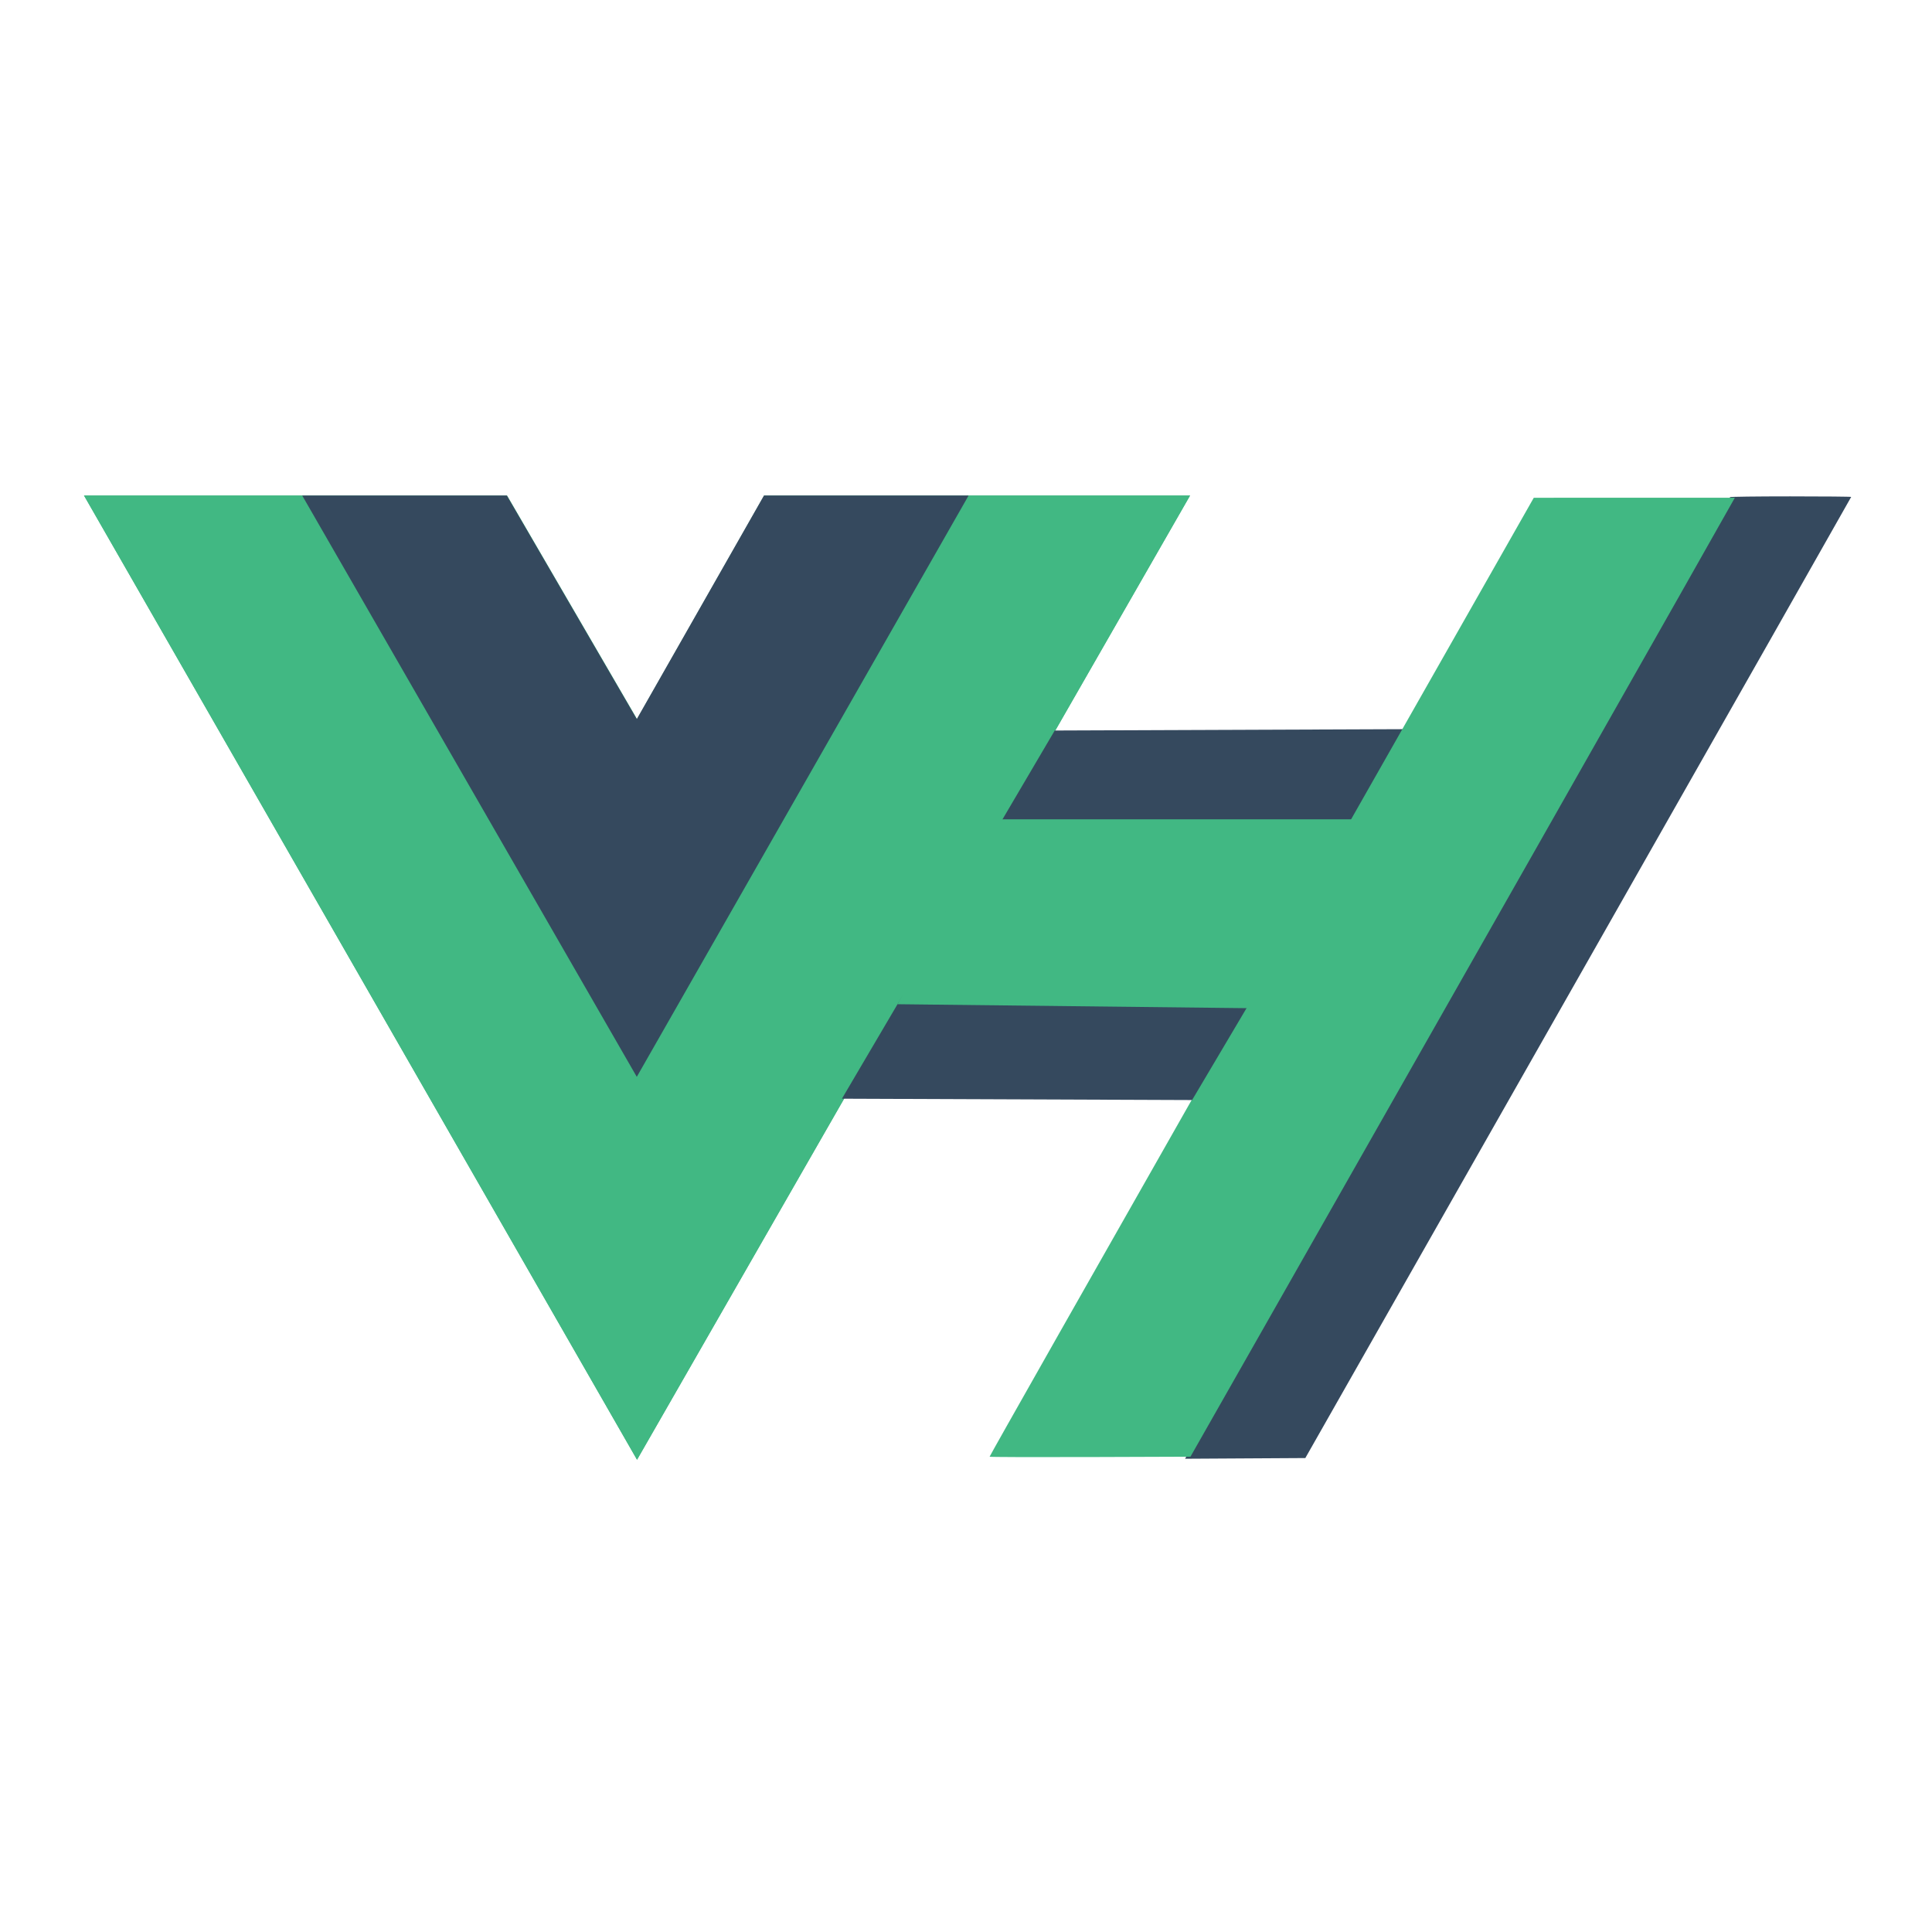
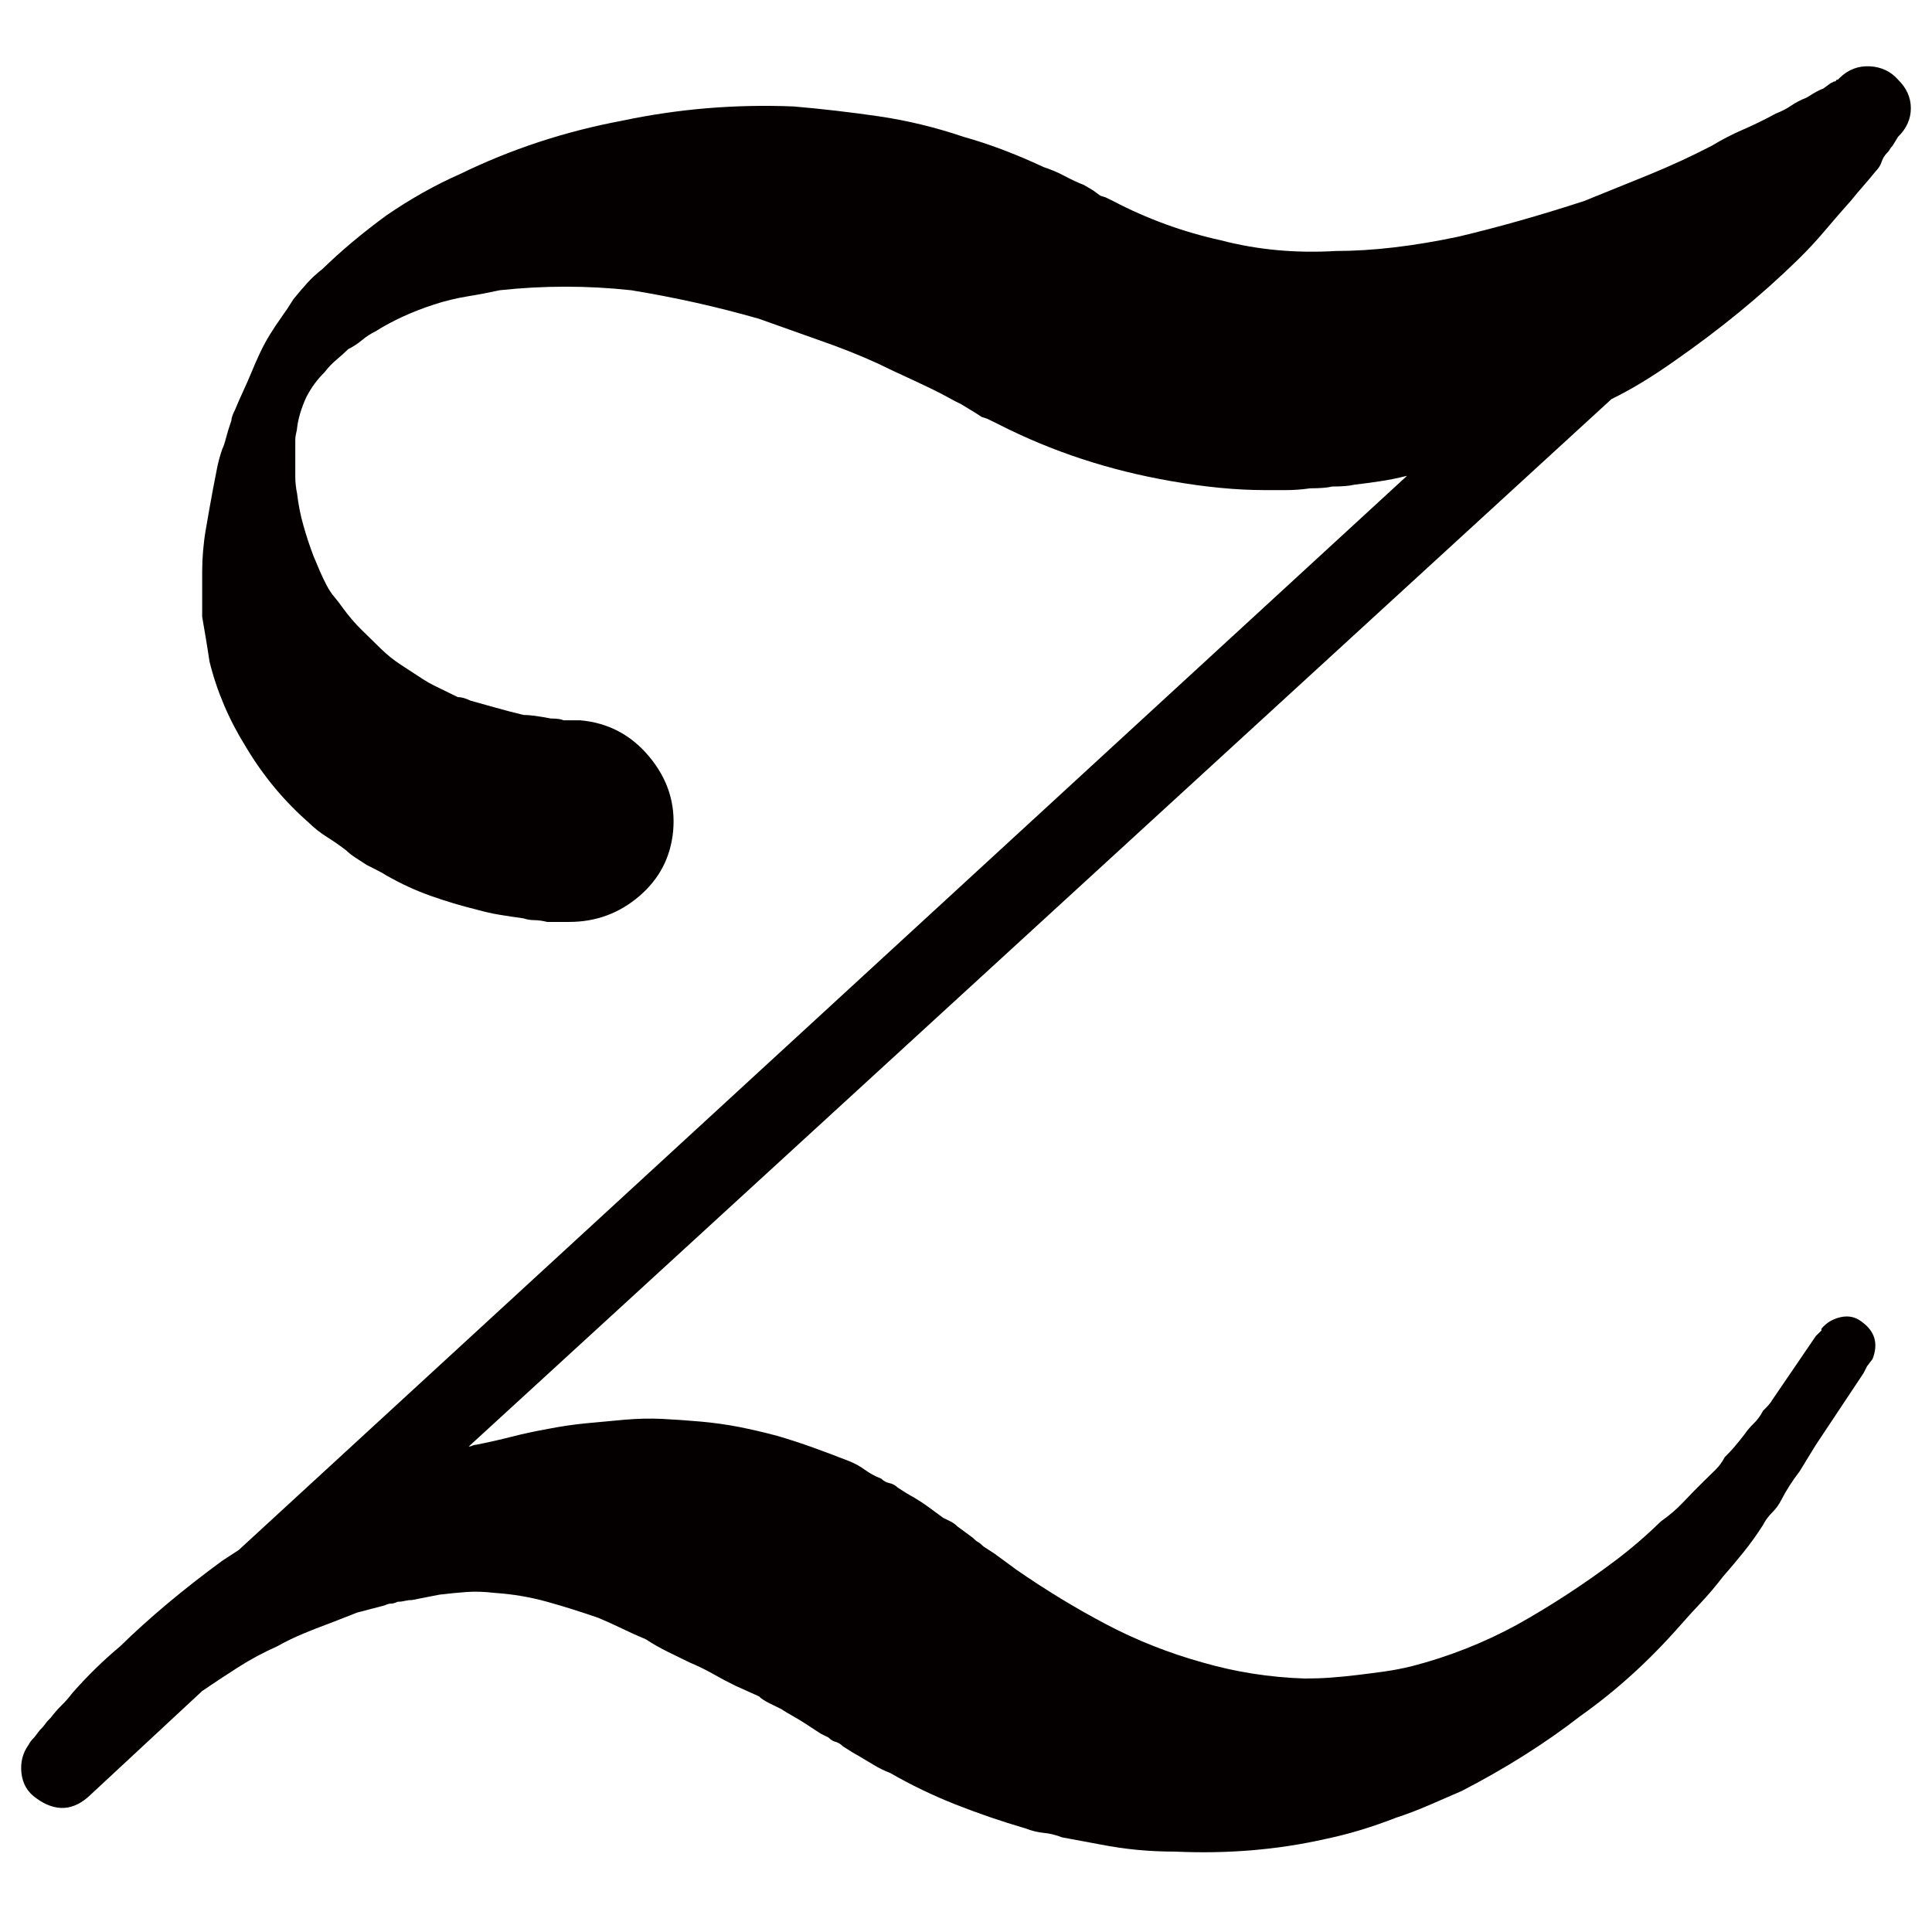
- <svg xmlns="http://www.w3.org/2000/svg" width="1200" height="1200" class="icon" viewBox="0 0 3280.944 2800">
-   <path fill="#41b883" d="M1645.332 601.004h375.675L1081.82 2238.478 142.636 601.004h718.477l220.708 379.704 216.013-379.704z" />
-   <path fill="#41b883" d="M142.636 601.004l939.185 1637.474 939.186-1637.474h-375.675l-563.51 982.484-568.208-982.484z" />
-   <path fill="#35495e" d="M513.188 601.004l568.207 987.23 563.511-987.23h-347.498l-216.013 379.704-220.708-379.704zM1607.792 1311.83l594.678 2.293 187.353-316.325-598.662 2.292zM2198.506 1909.57C2867.436 732.7 2939.502 605.426 2937.874 603.78c-.715-.723 45.303-1.314 102.262-1.314s103.562.428 103.562.951c0 .523-208.57 367.978-463.491 816.567L2216.715 2235.6l-102.1.596-102.102.596z" />
-   <path fill="#41b883" d="M1680.563 2233.328c0-1.34 168.208-298.145 440.375-777.048a4135645.775 4135645.775 0 00337.619-594.19l146.13-257.25 170.746-.04 170.747-.04-5.536 9.741c-3.044 5.358-43.727 77.302-90.407 159.875-85.356 150.992-337.562 595.163-656.602 1156.373l-172 302.559-170.536.588c-93.795.322-170.536.069-170.536-.567z" />
-   <path fill="#35495e" d="M1429.783 1625.351l594.679 2.292 187.353-316.324-598.662 2.292z" />
-   <path fill="#41b883" d="M1524.207 1464.903l608.285 6.877 173.746-320.909h-619.072z" />
+ <svg xmlns="http://www.w3.org/2000/svg" class="icon" width="200px" height="200.00px" viewBox="0 0 1024 1024" version="1.1">
+   <path d="M772.835 125.464c21.286-5.039 43.541-11.349 66.762-18.916a7692.803 7692.803 0 0 0 33.865-13.713 412.654 412.654 0 0 0 33.863-15.604c5.156-3.148 10.644-5.985 16.448-8.512a214.74 214.74 0 0 0 17.416-8.512c3.222-1.256 5.956-2.674 8.225-4.256 2.254-1.566 4.989-2.985 8.226-4.255 3.869-2.513 6.773-4.095 8.707-4.73l3.87-2.837 1.935-0.945c0.637 0 0.968-0.149 0.968-0.473 0-0.312 0.317-0.474 0.968-0.474l0.969-0.945c4.505-4.404 9.825-6.458 15.964-6.148 6.122 0.325 11.128 2.689 14.996 7.093 4.506 4.419 6.774 9.458 6.774 15.132 0 5.675-2.269 10.729-6.774 15.132l-2.903 4.73c-0.648 0.635-1.133 1.271-1.45 1.892-0.333 0.635-0.817 1.271-1.452 1.891-1.299 1.271-2.268 2.838-2.902 4.729-0.65 1.891-1.616 3.473-2.901 4.729-2.585 3.163-4.839 5.837-6.772 8.039a319.469 319.469 0 0 0-6.773 8.038 693.165 693.165 0 0 0-13.546 15.606 220.268 220.268 0 0 1-14.514 15.605c-19.351 18.916-41.288 36.886-65.794 53.91-11.611 8.201-22.587 14.821-32.896 19.861L248.419 766.702c0.635 0 1.286-0.147 1.935-0.471 0.635-0.311 1.286-0.475 1.936-0.475a325.014 325.014 0 0 0 18.867-4.256c6.123-1.565 12.73-2.984 19.835-4.255a206.569 206.569 0 0 1 19.351-2.838c6.441-0.621 13.214-1.256 20.319-1.892 7.09-0.62 13.863-0.783 20.319-0.473 6.439 0.325 13.212 0.798 20.318 1.418 7.09 0.638 13.862 1.581 20.318 2.837a318.637 318.637 0 0 1 20.318 4.73 336.97 336.97 0 0 1 18.867 6.147 830.601 830.601 0 0 1 18.868 7.094c3.221 1.271 6.123 2.837 8.708 4.729 2.571 1.89 5.473 3.471 8.708 4.727 1.286 1.271 2.737 2.056 4.355 2.365 1.603 0.325 3.054 1.108 4.354 2.364 3.871 2.528 6.44 4.108 7.741 4.728 3.22 1.894 6.123 3.784 8.708 5.677 2.569 1.891 5.155 3.783 7.74 5.674a283.04 283.04 0 0 0 3.871 1.891c1.286 0.637 2.569 1.583 3.87 2.839l3.87 2.837 3.87 2.837c1.286 1.271 2.253 2.056 2.903 2.365 0.635 0.324 1.602 1.108 2.903 2.365l5.804 3.783 11.611 8.511c15.481 10.729 31.278 20.335 47.411 28.847 16.114 8.513 33.213 15.296 51.281 20.336 17.416 5.053 35.466 7.89 54.182 8.51 4.505 0 9.024-0.147 13.546-0.472 4.505-0.311 9.344-0.784 14.514-1.419a738.445 738.445 0 0 0 14.514-1.893c4.506-0.619 9.342-1.566 14.513-2.837 19.353-5.04 37.733-12.295 55.149-21.754 18.054-10.076 35.467-21.427 52.249-34.048 8.375-6.294 16.447-13.24 24.189-20.808 4.504-3.146 8.542-6.62 12.096-10.4a351.97 351.97 0 0 1 11.125-11.351c1.936-1.894 3.87-3.784 5.807-5.674 1.934-1.893 3.537-4.096 4.836-6.623a85.982 85.982 0 0 0 5.323-5.675 169.585 169.585 0 0 0 5.32-6.619c1.286-1.891 2.902-3.784 4.839-5.675 1.934-1.892 3.537-4.093 4.836-6.619 2.571-2.514 4.188-4.406 4.84-5.677l23.221-34.049 2.902-2.837v-0.945c2.569-3.147 5.956-5.202 10.158-6.146 4.188-0.947 7.894-0.147 11.128 2.364 7.09 5.053 9.026 11.676 5.805 19.862l-2.902 3.782-1.934 3.784-25.157 37.829-8.708 14.187a107.283 107.283 0 0 0-5.322 7.567 90.499 90.499 0 0 0-4.354 7.566c-1.3 2.526-2.902 4.728-4.836 6.62-1.938 1.89-3.554 4.107-4.84 6.621-3.233 5.054-6.619 9.781-10.158 14.186a396.311 396.311 0 0 1-11.125 13.242c-3.871 5.053-7.742 9.618-11.612 13.712a500.334 500.334 0 0 0-11.611 12.77c-16.131 18.294-33.548 34.048-52.248 47.288-18.717 14.511-39.669 27.737-62.89 39.724-5.807 2.511-11.612 5.038-17.417 7.564-5.807 2.513-11.61 4.729-17.416 6.621-12.911 5.039-25.488 8.822-37.734 11.35-25.157 5.674-51.613 7.877-79.34 6.62-7.106 0-13.879-0.324-20.318-0.946a206.703 206.703 0 0 1-19.353-2.837 510 510 0 0 0-10.159-1.891 759.032 759.032 0 0 1-10.159-1.893c-3.233-1.271-6.455-2.053-9.675-2.362-3.234-0.327-6.456-1.108-9.676-2.364-12.911-3.784-25.322-8.039-37.251-12.77a264.064 264.064 0 0 1-34.348-16.553c-3.235-1.271-6.138-2.688-8.708-4.255a574.699 574.699 0 0 0-8.707-5.201c-1.301-0.635-3.871-2.218-7.741-4.728-1.3-1.257-2.585-2.041-3.871-2.365-1.3-0.311-2.585-1.094-3.87-2.364l-1.935-0.947-1.935-0.946-2.904-1.891-5.804-3.783a118.252 118.252 0 0 0-6.289-3.783 98.027 98.027 0 0 1-6.29-3.784l-5.805-2.837c-2.585-1.256-4.52-2.512-5.805-3.782l-12.579-5.675a199.763 199.763 0 0 1-11.61-6.148c-3.87-2.2-8.072-4.255-12.579-6.145-3.869-1.894-7.739-3.784-11.61-5.677a107.845 107.845 0 0 1-11.61-6.621 235.29 235.29 0 0 1-12.578-5.674c-3.871-1.893-8.073-3.783-12.579-5.674a457.82 457.82 0 0 0-27.092-8.513c-9.041-2.513-18.383-4.094-28.06-4.73-5.17-0.619-10.008-0.781-14.513-0.471-4.52 0.323-9.357 0.798-14.514 1.418l-14.512 2.837c-1.3 0-2.585 0.162-3.871 0.475a15.95 15.95 0 0 1-3.87 0.472c-1.3 0.637-2.418 0.946-3.387 0.946-0.967 0-2.101 0.324-3.386 0.944a271.33 271.33 0 0 0-7.257 1.893 206.53 206.53 0 0 1-7.255 1.89l-14.514 5.677a336.607 336.607 0 0 0-14.513 5.674c-4.521 1.891-9.041 4.107-13.546 6.621-7.104 3.163-13.879 6.781-20.318 10.876a703.33 703.33 0 0 0-19.352 12.769l-59.02 54.854c-9.041 8.824-18.716 9.458-29.027 1.894-4.521-3.164-7.091-7.567-7.741-13.244-0.635-5.673 0.65-10.728 3.871-15.131 0.635-1.256 1.603-2.512 2.902-3.782l2.903-3.784c1.285-1.256 2.253-2.364 2.903-3.31 0.634-0.945 1.603-2.04 2.902-3.312 1.935-2.512 3.87-4.729 5.805-6.619 1.936-1.893 3.871-4.094 5.805-6.621a228.73 228.73 0 0 1 25.157-24.59c15.481-15.132 33.531-30.265 54.183-45.398l8.708-5.674 619.236-569.36c-5.171 1.271-9.843 2.217-14.03 2.837a471.41 471.41 0 0 1-14.03 1.892c-2.585 0.635-6.455 0.946-11.608 0.946-2.586 0.636-6.456 0.945-11.612 0.945-4.519 0.636-8.706 0.947-12.577 0.947h-11.611c-14.846 0-31.294-1.567-49.346-4.73-32.896-5.673-63.541-15.753-91.917-30.265l-5.806-2.837-2.903-0.946-2.902-1.892-7.739-4.729a134.137 134.137 0 0 1-7.257-3.784 179.268 179.268 0 0 0-7.257-3.782 729.971 729.971 0 0 0-14.997-7.093 579.623 579.623 0 0 1-14.998-7.094c-9.675-4.404-20-8.512-30.962-12.295l-31.928-11.349a585.02 585.02 0 0 0-33.382-8.512 608.742 608.742 0 0 0-34.348-6.621 322.798 322.798 0 0 0-69.663 0 329.025 329.025 0 0 1-17.417 3.311c-5.805 0.945-11.61 2.364-17.416 4.255-11.61 3.784-21.937 8.512-30.962 14.188a35.78 35.78 0 0 0-7.257 4.729 35.874 35.874 0 0 1-7.257 4.729 112.26 112.26 0 0 1-6.289 5.674c-2.268 1.892-4.353 4.108-6.289 6.621a48.415 48.415 0 0 0-5.321 6.148 52.877 52.877 0 0 0-4.355 7.092c-2.585 5.675-4.202 11.039-4.837 16.079 0 0.635-0.166 1.581-0.484 2.836a14.868 14.868 0 0 0-0.483 3.784V252.668c0 2.837 0.317 5.838 0.967 8.984 0.636 5.675 1.77 11.351 3.386 17.024a185.663 185.663 0 0 0 5.322 16.079 314.806 314.806 0 0 0 3.386 8.039 119.218 119.218 0 0 0 3.386 7.094c1.286 2.527 2.736 4.729 4.355 6.621a71.177 71.177 0 0 1 4.353 5.675c3.221 4.418 6.607 8.364 10.159 11.822 3.538 3.472 6.925 6.783 10.16 9.931 3.221 3.163 6.773 6 10.643 8.512a5724.66 5724.66 0 0 0 11.61 7.567 52.768 52.768 0 0 0 5.806 3.31c1.935 0.945 4.187 2.054 6.772 3.311l5.806 2.837c1.935 0 4.188 0.635 6.773 1.891 4.504 1.271 9.025 2.527 13.545 3.784a409.884 409.884 0 0 0 14.513 3.783c3.221 0 8.058 0.636 14.514 1.892 3.221 0 5.473 0.325 6.773 0.945h8.708c14.831 1.271 27.091 7.729 36.767 19.389 9.675 11.675 13.863 24.753 12.578 39.25-1.3 13.876-7.255 25.389-17.899 34.52-10.643 9.147-23.071 13.715-37.252 13.715h-11.61c-2.585-0.622-4.837-0.946-6.773-0.946-1.935 0-3.87-0.31-5.805-0.946-4.52-0.62-8.708-1.256-12.578-1.891-3.871-0.622-8.074-1.566-12.579-2.837-7.74-1.893-15.646-4.258-23.705-7.095-8.073-2.836-15.965-6.458-23.706-10.875-1.935-1.257-5.488-3.148-10.643-5.675-1.935-1.257-3.87-2.513-5.806-3.783-1.935-1.257-3.552-2.512-4.838-3.782a123.048 123.048 0 0 0-10.159-7.094c-3.553-2.203-6.939-4.877-10.159-8.04a161.559 161.559 0 0 1-17.9-18.442 167.945 167.945 0 0 1-14.997-21.279c-9.041-14.497-15.48-29.631-19.351-45.398a622.92 622.92 0 0 0-1.936-12.294c-0.65-3.784-1.3-7.567-1.935-11.351v-23.644c0-7.567 0.635-15.132 1.935-22.699a1330.742 1330.742 0 0 1 3.871-21.753 721.234 721.234 0 0 0 1.936-9.93c0.635-3.458 1.602-7.094 2.902-10.877 0.635-1.256 1.286-3.147 1.935-5.674 0.636-2.512 1.603-5.675 2.903-9.458 0-1.256 0.635-3.148 1.935-5.675a226.68 226.68 0 0 1 4.354-9.93 246.878 246.878 0 0 0 4.354-9.93 224.467 224.467 0 0 1 4.354-9.931 97.93 97.93 0 0 1 5.322-9.931 160.36 160.36 0 0 1 6.288-9.458 157.168 157.168 0 0 0 6.289-9.458 241.578 241.578 0 0 1 7.257-8.512c2.252-2.513 4.989-5.04 8.224-7.566 9.676-9.458 20.954-18.916 33.865-28.373 12.896-8.822 25.792-16.079 38.702-21.753 27.091-13.241 55.786-22.699 86.113-28.375a362.526 362.526 0 0 1 44.991-6.62c15.148-1.256 30.478-1.566 45.958-0.945 14.831 1.271 29.828 3 44.991 5.202 15.149 2.216 30.146 5.837 44.992 10.875 13.545 3.783 27.727 9.147 42.572 16.079a70.273 70.273 0 0 1 11.127 4.728c3.537 1.892 6.923 3.474 10.16 4.729l4.836 2.838 3.87 2.837 2.904 0.945 3.868 1.891a228.186 228.186 0 0 0 57.088 20.808c19.35 5.055 39.669 6.946 60.955 5.675 19.352 0.001 40.955-2.512 64.828-7.566z" fill="#050000" />
</svg>
